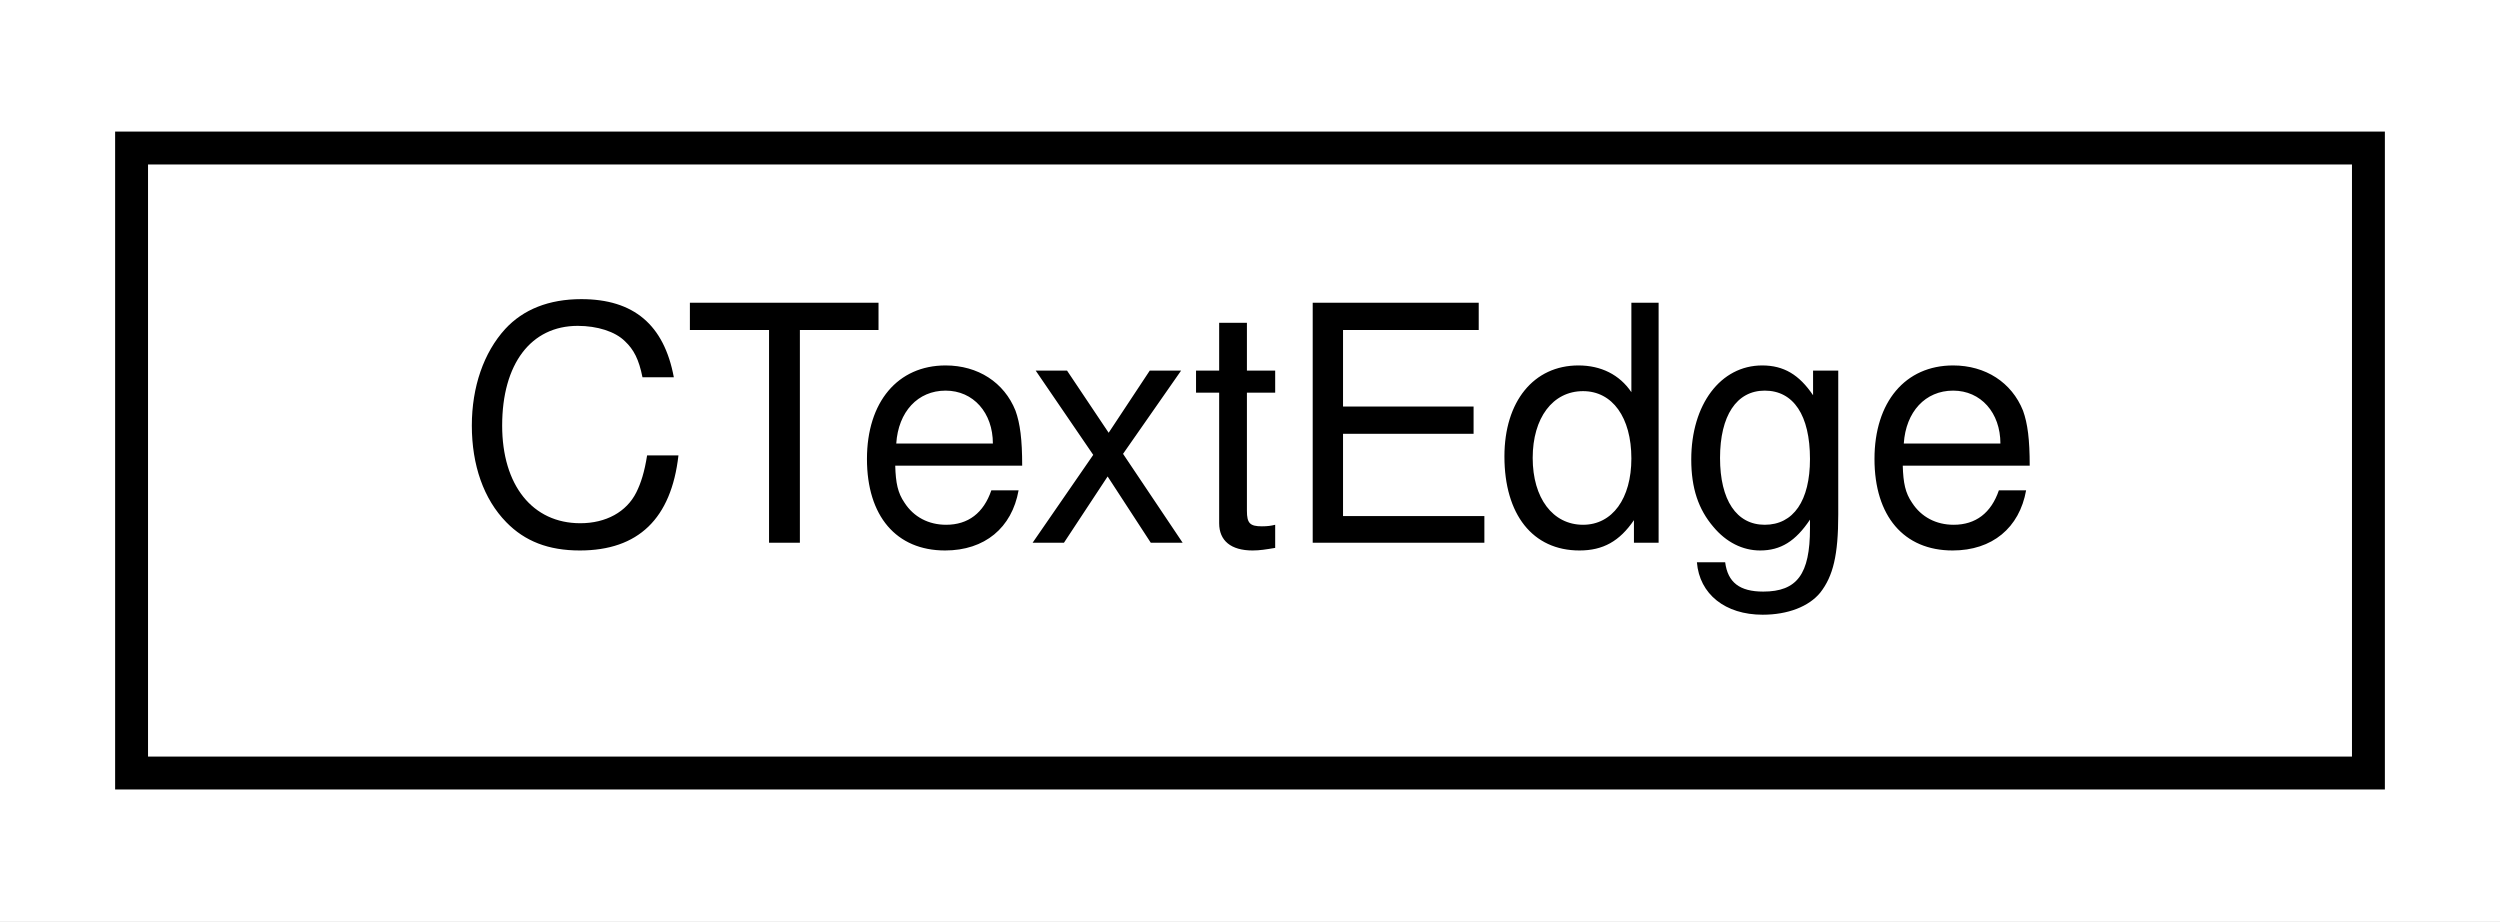
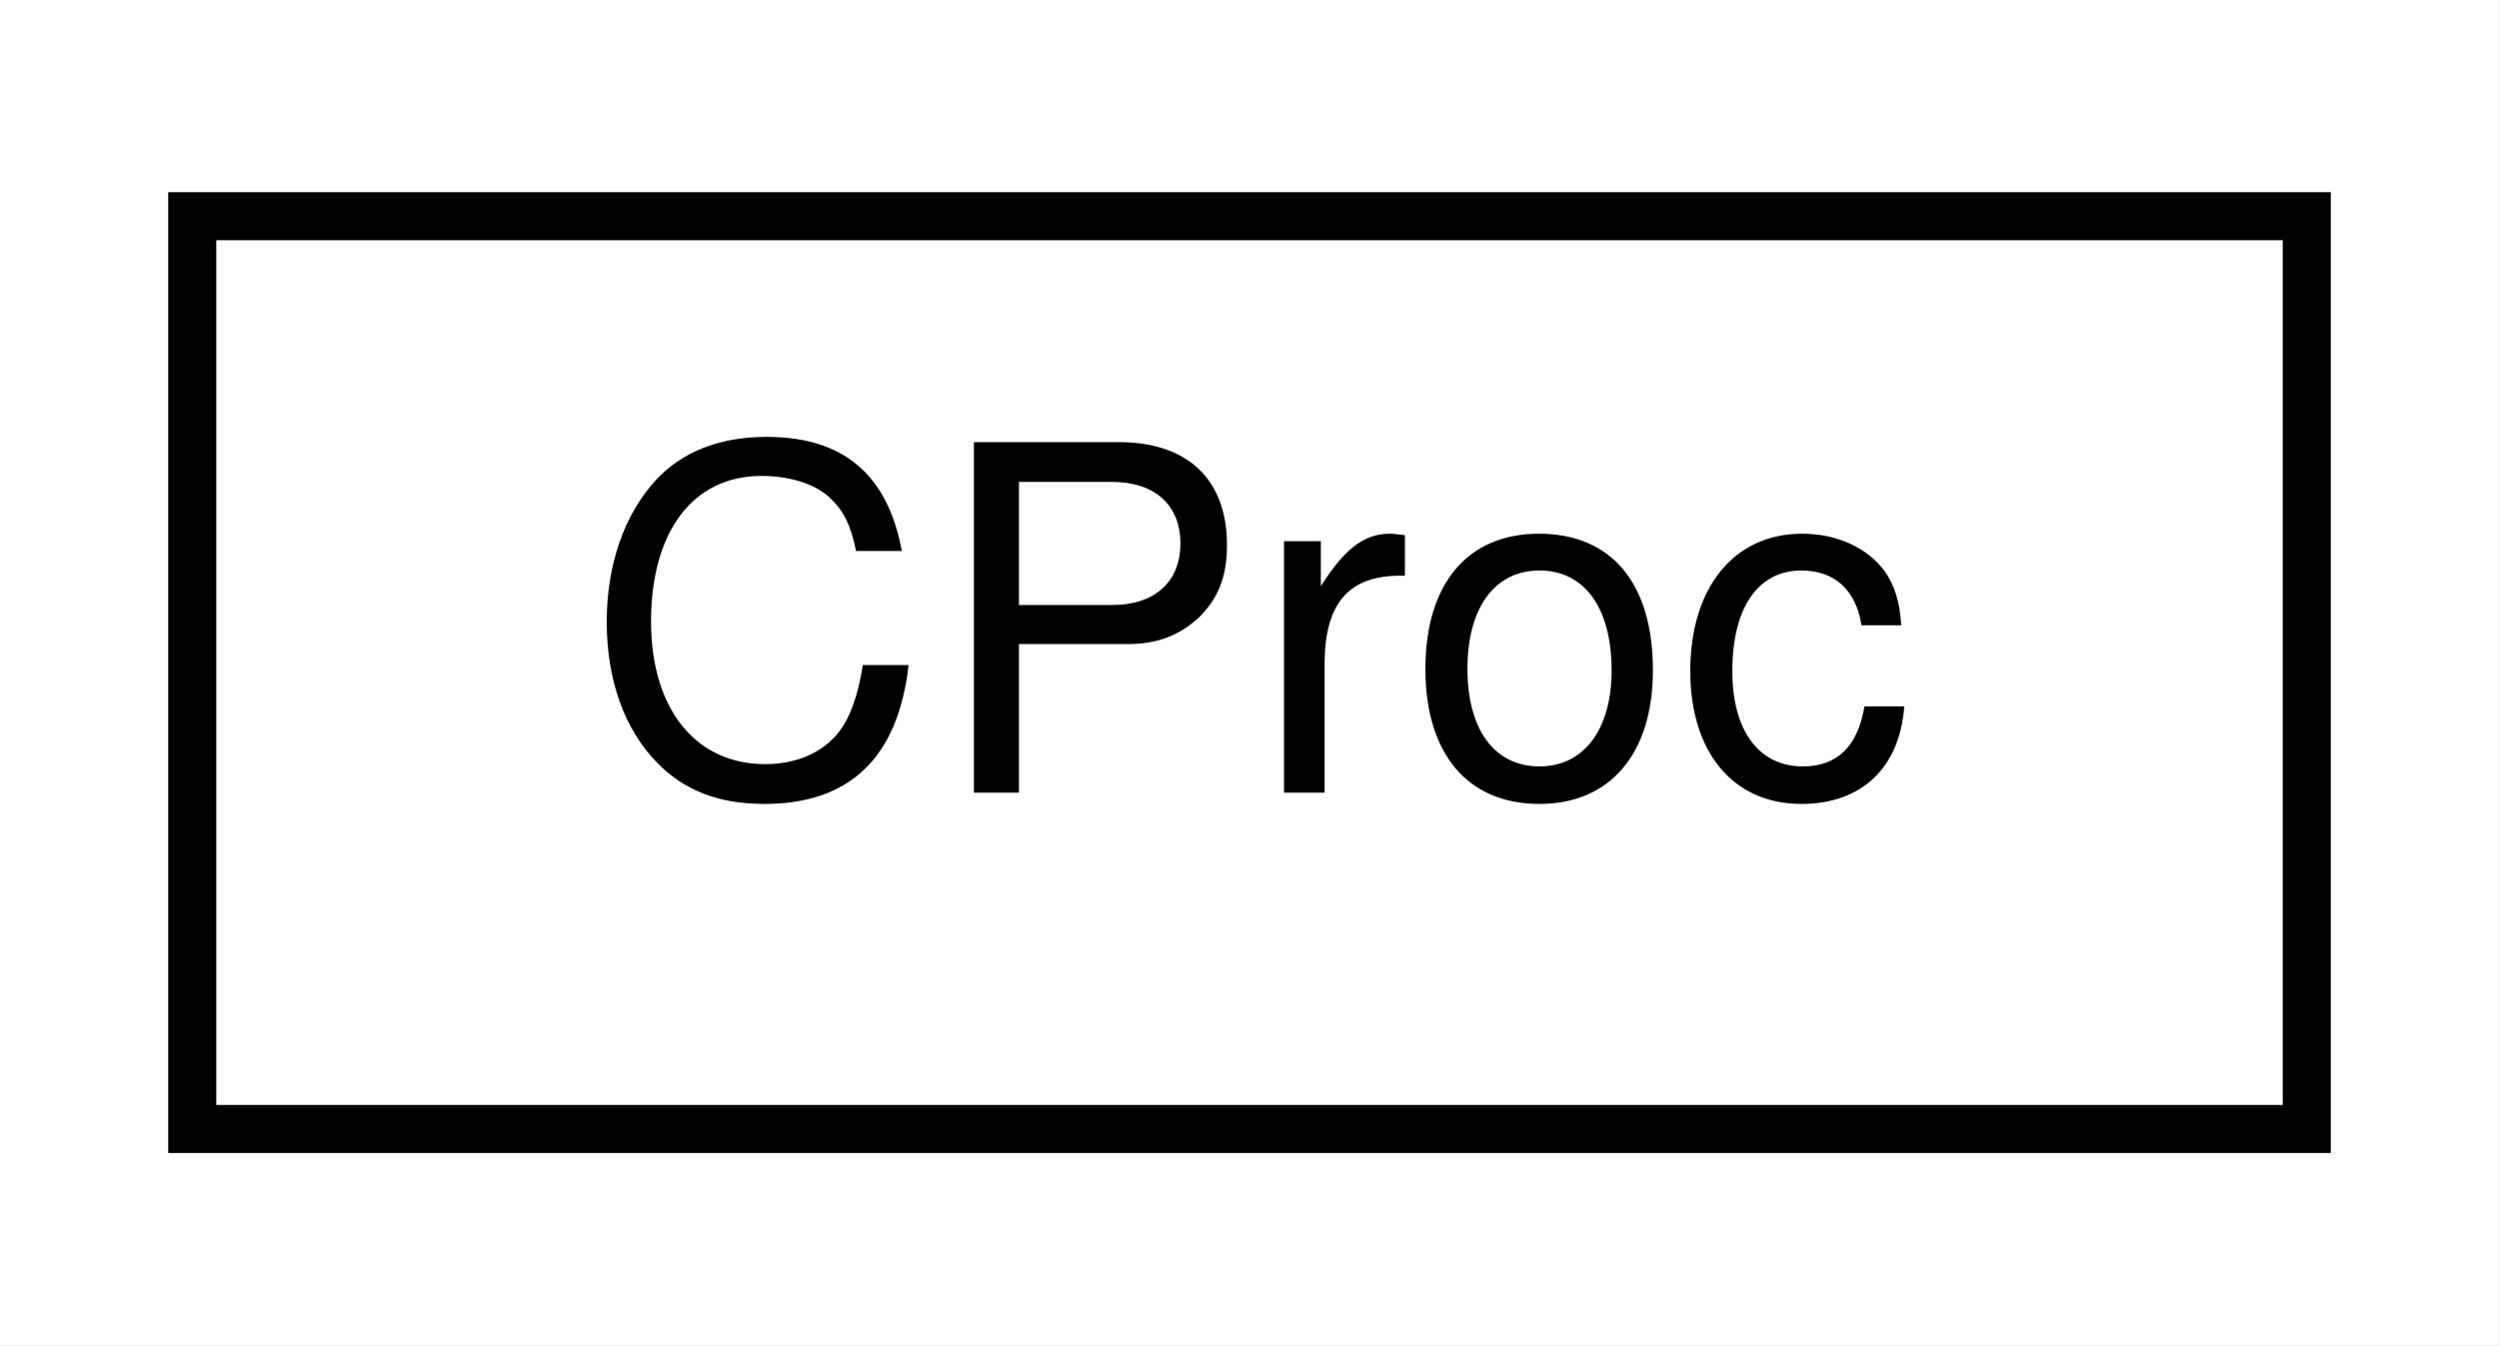
- <svg xmlns="http://www.w3.org/2000/svg" xmlns:xlink="http://www.w3.org/1999/xlink" width="76pt" height="28pt" viewBox="0.00 0.00 76.00 28.00">
+ <svg xmlns="http://www.w3.org/2000/svg" xmlns:xlink="http://www.w3.org/1999/xlink" width="52pt" height="28pt" viewBox="0.00 0.00 52.00 28.00">
  <g id="graph0" class="graph" transform="scale(1 1) rotate(0) translate(4 24)">
-     <polygon fill="white" stroke="transparent" points="-4,4 -4,-24 72,-24 72,4 -4,4" />
+     <polygon fill="white" stroke="transparent" points="-4,4 -4,-24 48,-24 48,4 -4,4" />
    <g id="node1" class="node">
      <g id="a_node1">
-         <a xlink:href="classCTextEdge.html" target="_top" xlink:title=" ">
-           <polygon fill="white" stroke="black" points="0,-0.5 0,-19.5 68,-19.5 68,-0.5 0,-0.5" />
-           <text text-anchor="middle" x="34" y="-7.5" font-family="Helvetica,sans-Serif" font-size="10.00">CTextEdge</text>
+         <a xlink:href="classCProc.html" target="_top" xlink:title=" ">
+           <polygon fill="white" stroke="black" points="0,-0.5 0,-19.5 44,-19.5 44,-0.5 0,-0.5" />
+           <text text-anchor="middle" x="22" y="-7.5" font-family="Helvetica,sans-Serif" font-size="10.00">CProc</text>
        </a>
      </g>
    </g>
  </g>
</svg>
